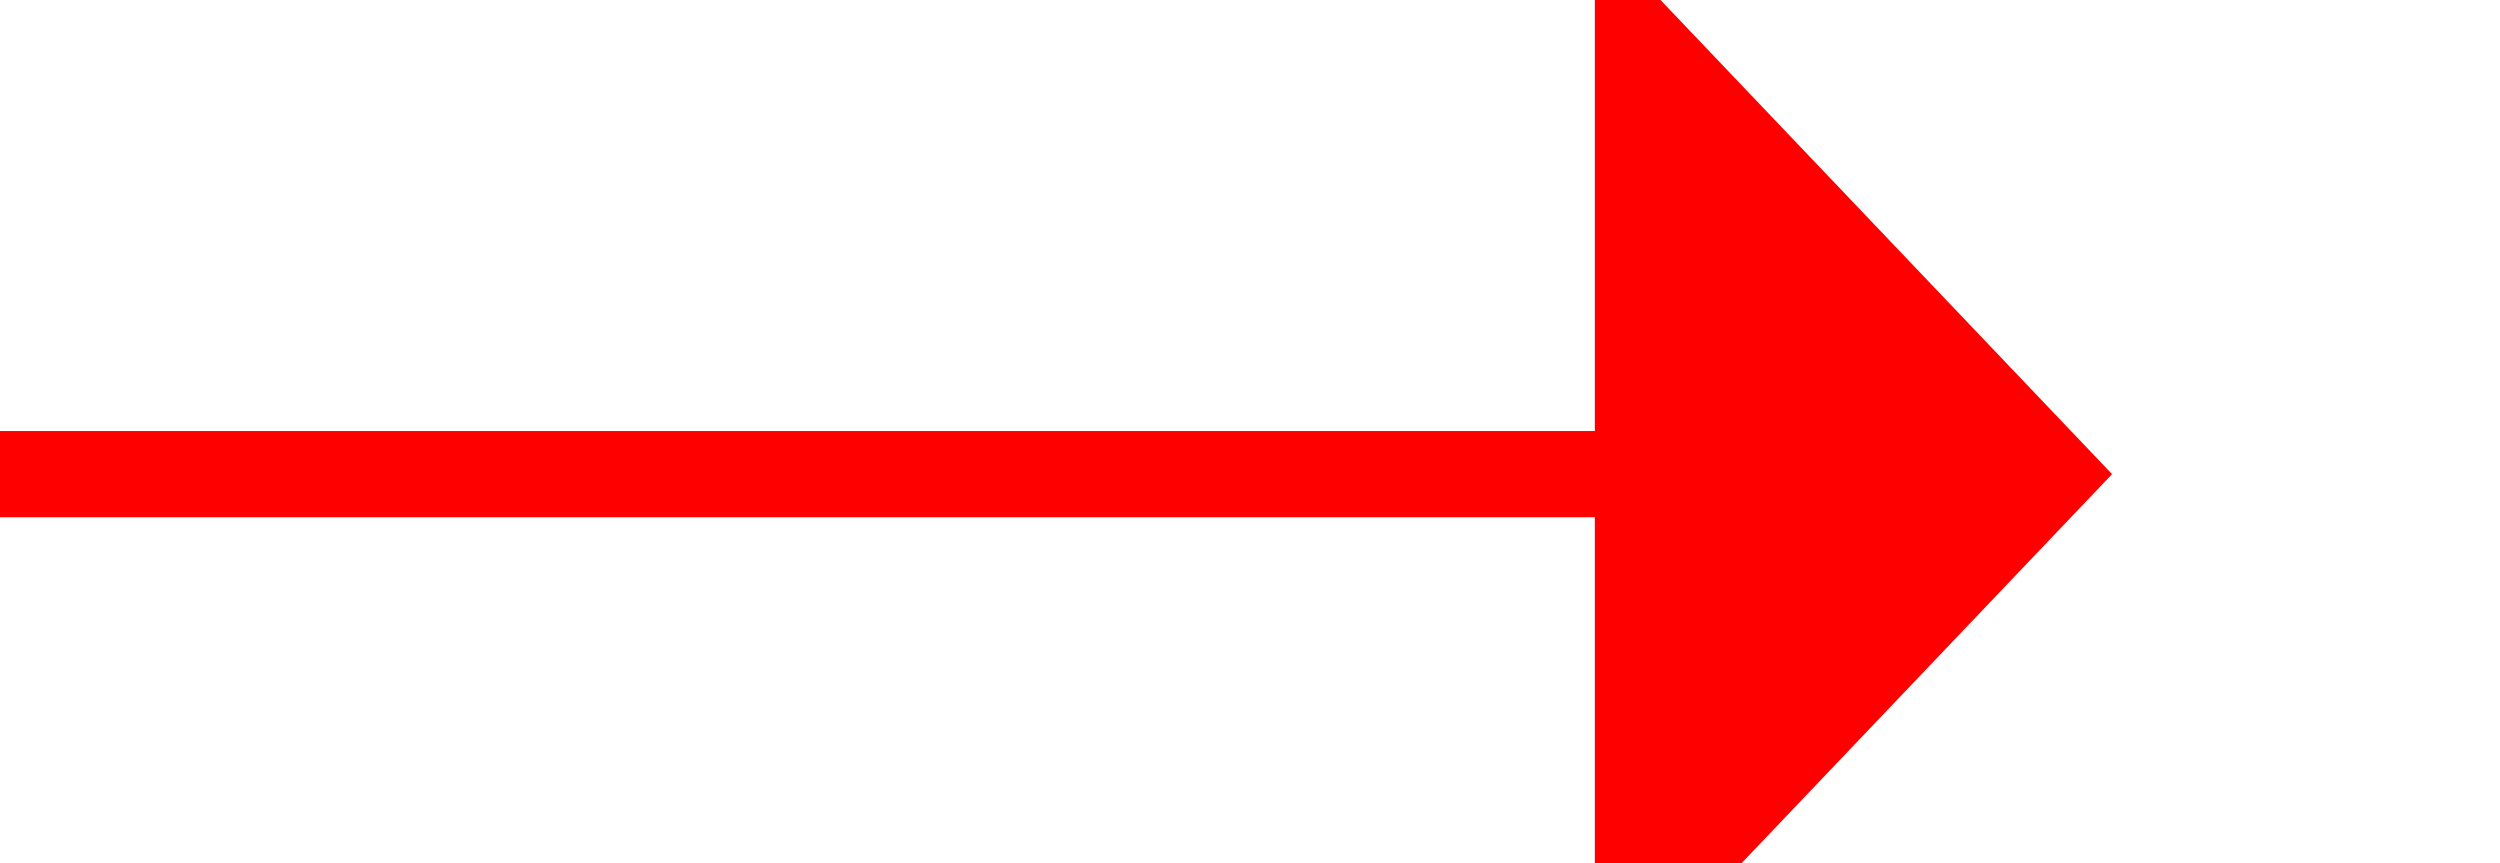
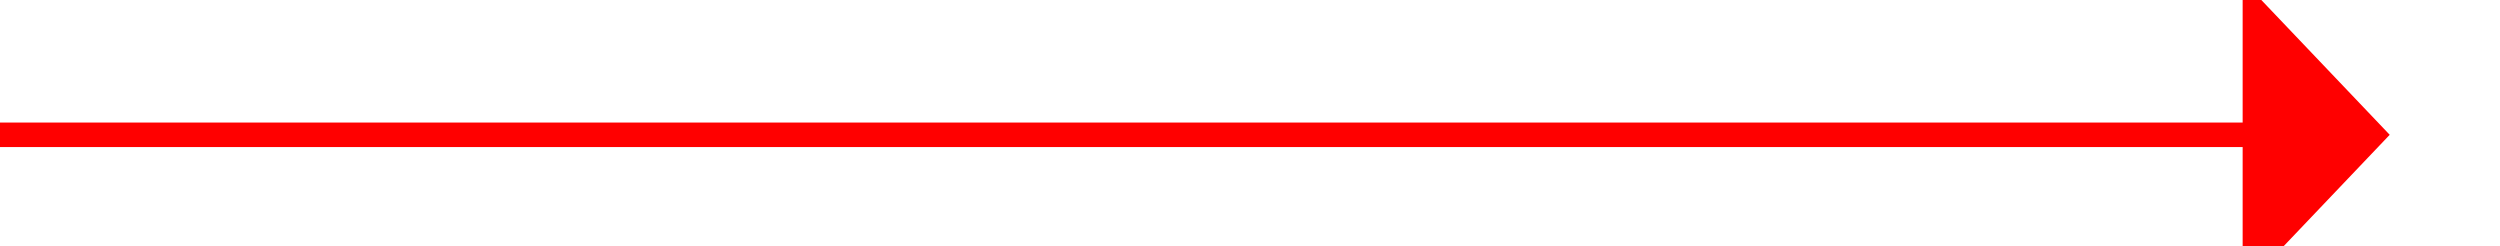
- <svg xmlns="http://www.w3.org/2000/svg" version="1.1" width="29px" height="10px" preserveAspectRatio="xMinYMid meet" viewBox="1238 3407  29 8">
-   <path d="M 1238 3411.5  L 1257.5 3411.5  " stroke-width="1" stroke="#ff0000" fill="none" />
-   <path d="M 1256.5 3417.8  L 1262.5 3411.5  L 1256.5 3405.2  L 1256.5 3417.8  Z " fill-rule="nonzero" fill="#ff0000" stroke="none" />
+ <svg xmlns="http://www.w3.org/2000/svg" version="1.1" width="102px" height="10px" preserveAspectRatio="xMinYMid meet" viewBox="956 3566  102 8">
+   <path d="M 956 3570.5  L 1048.5 3570.5  " stroke-width="1" stroke="#ff0000" fill="none" />
+   <path d="M 1047.5 3576.8  L 1053.5 3570.5  L 1047.5 3564.2  L 1047.5 3576.8  Z " fill-rule="nonzero" fill="#ff0000" stroke="none" />
</svg>
